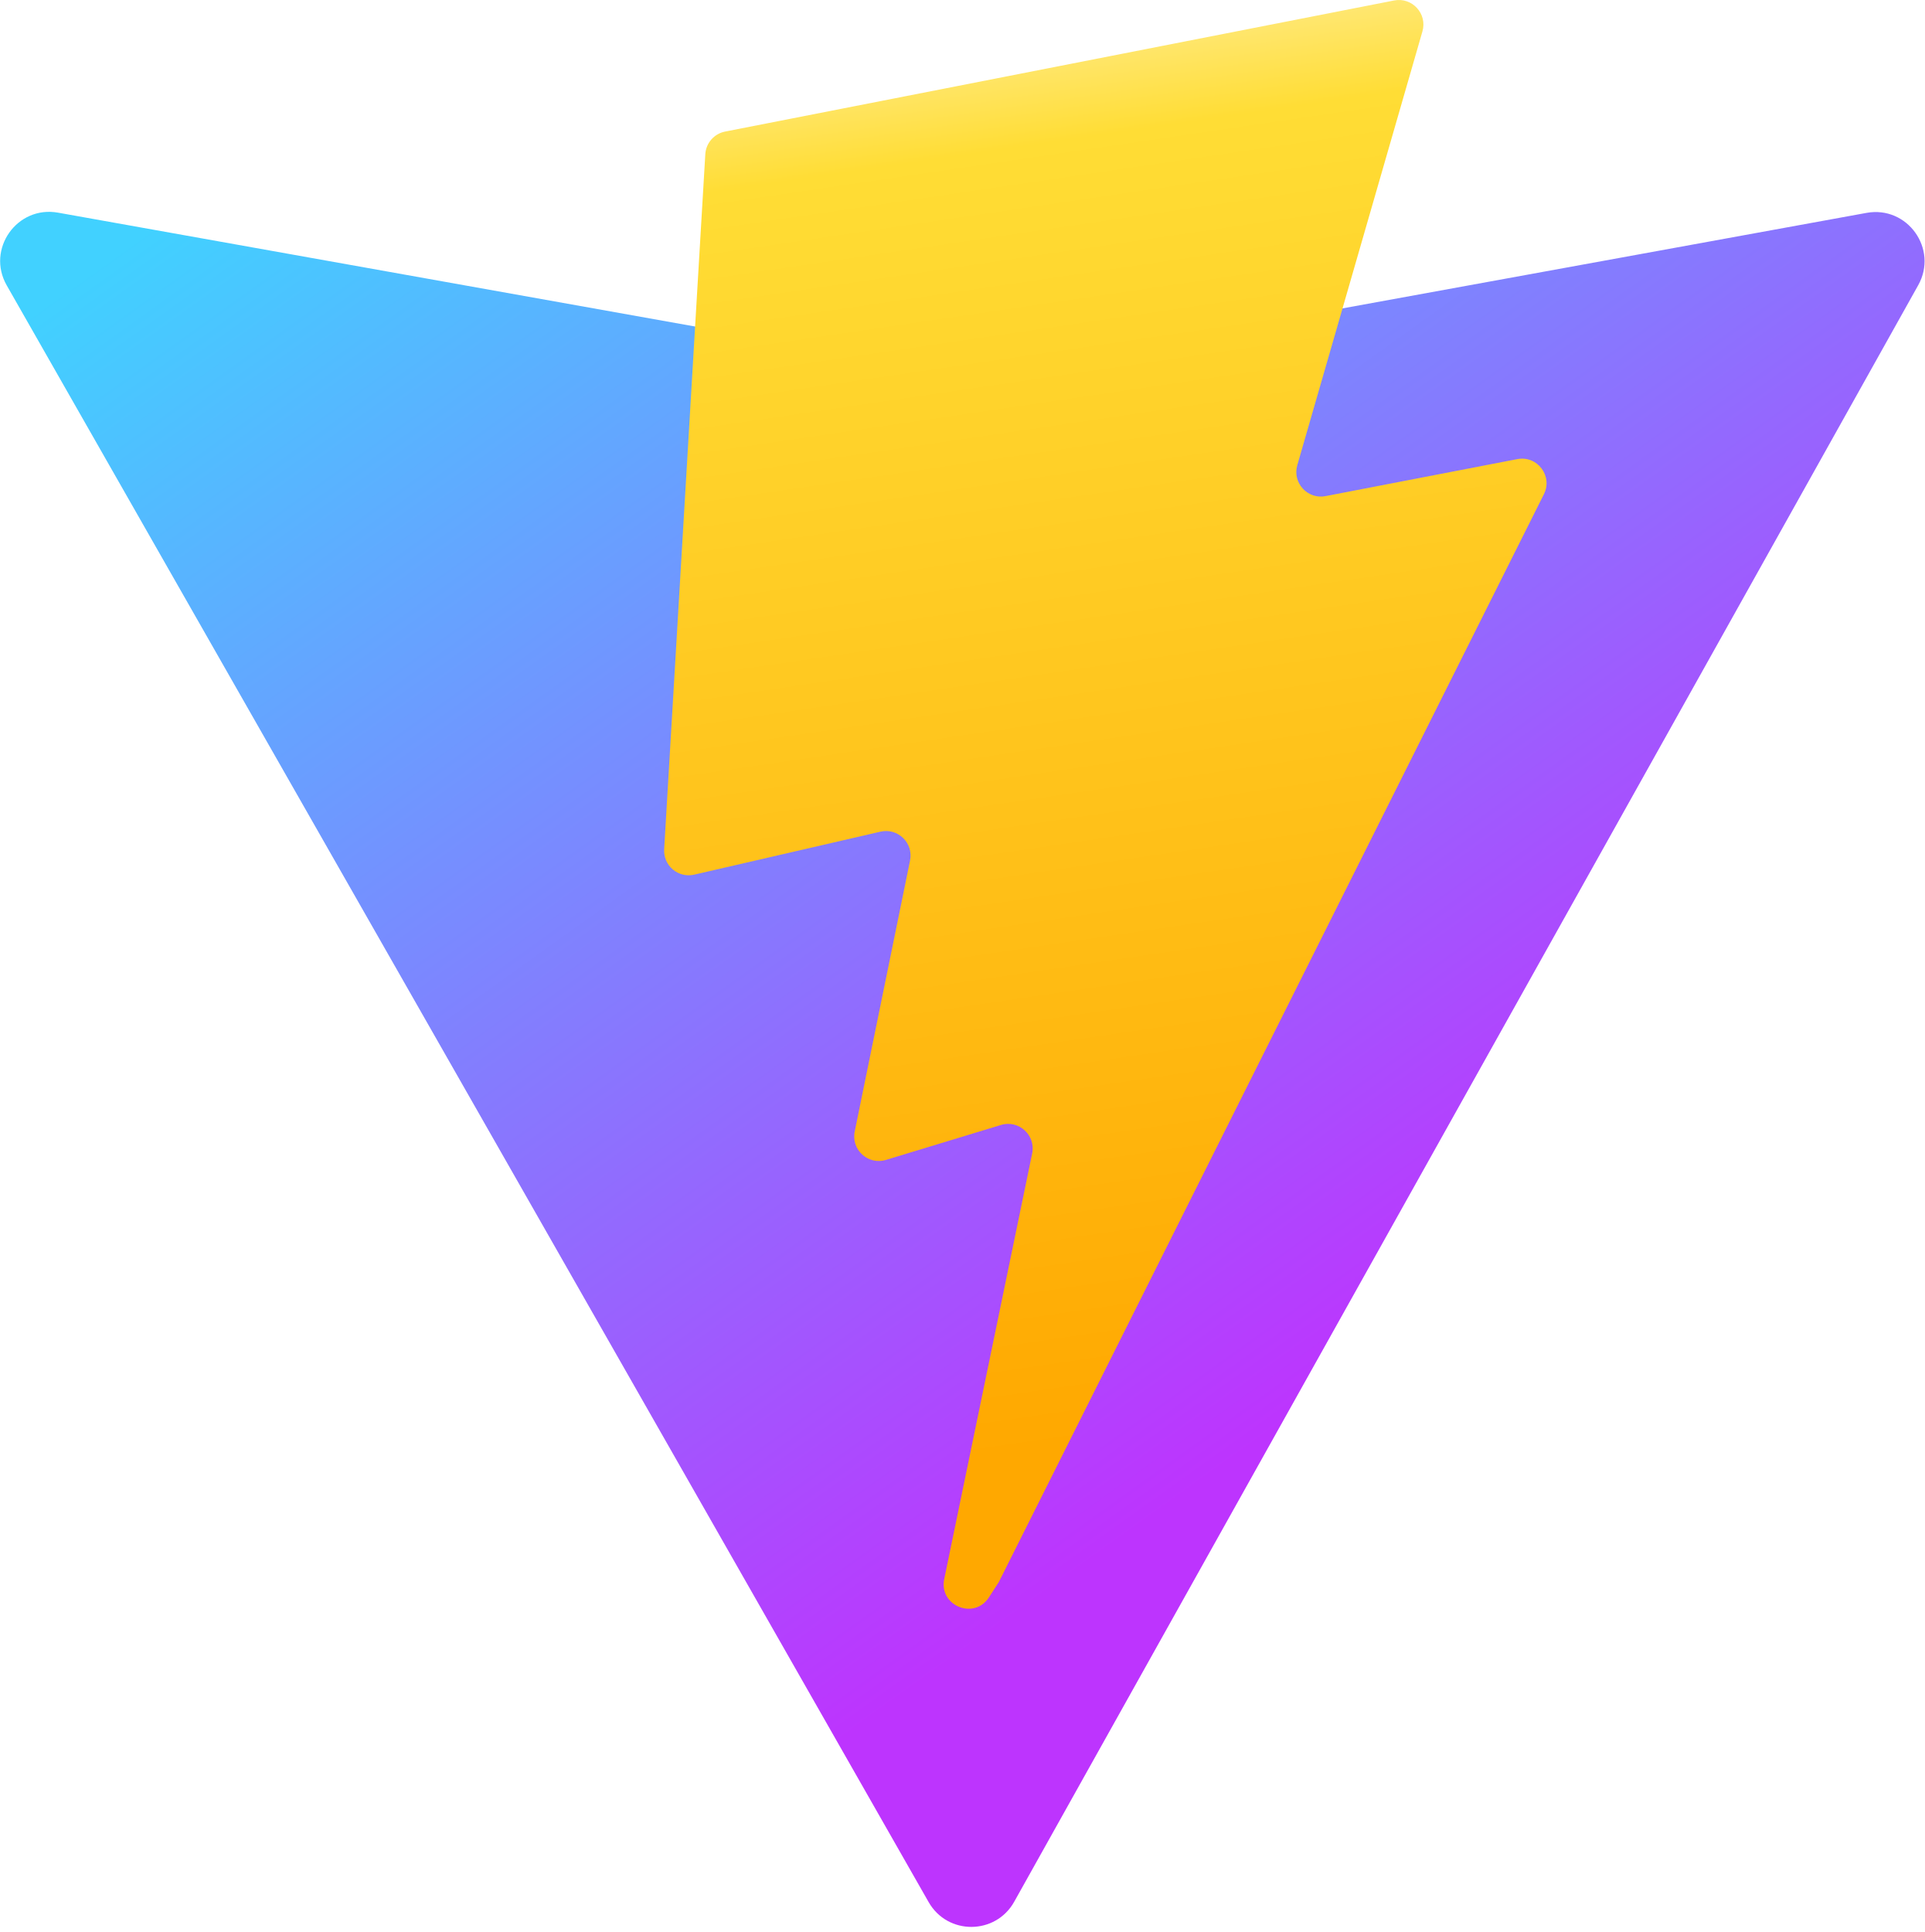
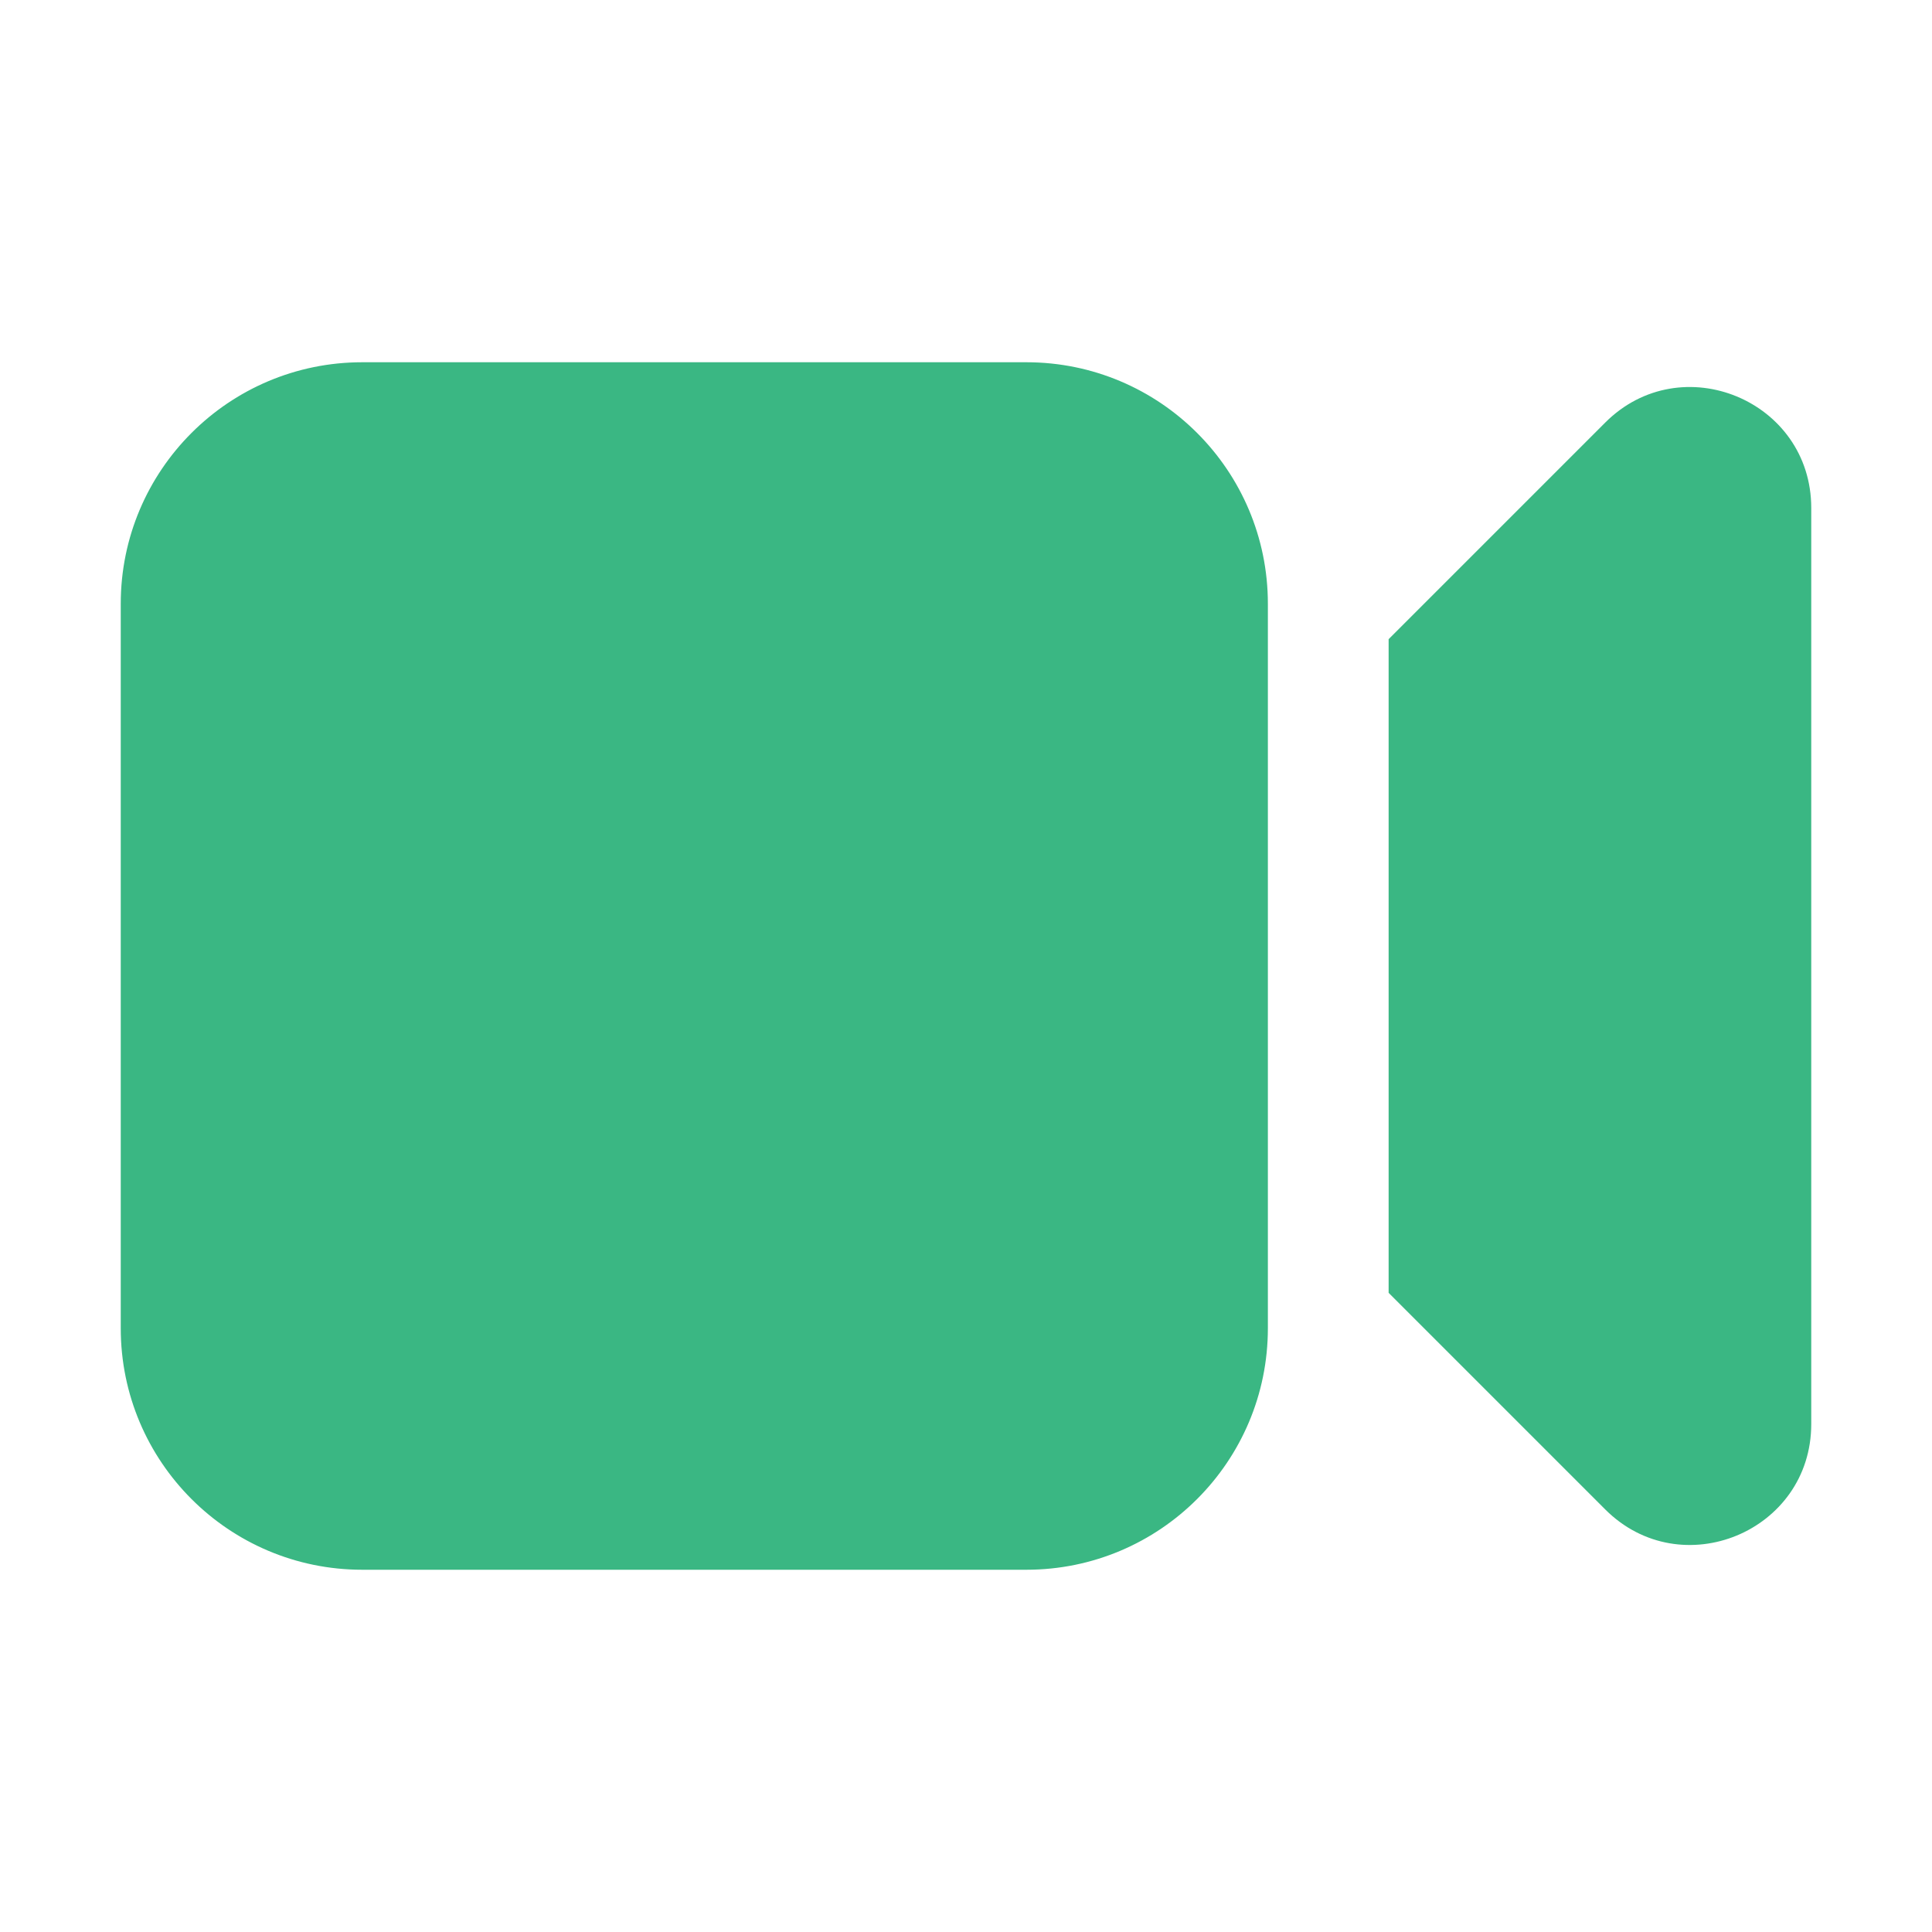
- <svg xmlns="http://www.w3.org/2000/svg" aria-hidden="true" role="img" class="iconify iconify--logos" width="31.88" height="32" preserveAspectRatio="xMidYMid meet" viewBox="0 0 256 257">
-   <defs>
-     <linearGradient id="IconifyId1813088fe1fbc01fb466" x1="-.828%" x2="57.636%" y1="7.652%" y2="78.411%">
-       <stop offset="0%" stop-color="#41D1FF" />
-       <stop offset="100%" stop-color="#BD34FE" />
-     </linearGradient>
-     <linearGradient id="IconifyId1813088fe1fbc01fb467" x1="43.376%" x2="50.316%" y1="2.242%" y2="89.03%">
-       <stop offset="0%" stop-color="#FFEA83" />
-       <stop offset="8.333%" stop-color="#FFDD35" />
-       <stop offset="100%" stop-color="#FFA800" />
-     </linearGradient>
-   </defs>
-   <path fill="url(#IconifyId1813088fe1fbc01fb466)" d="M255.153 37.938L134.897 252.976c-2.483 4.44-8.862 4.466-11.382.048L.875 37.958c-2.746-4.814 1.371-10.646 6.827-9.67l120.385 21.517a6.537 6.537 0 0 0 2.322-.004l117.867-21.483c5.438-.991 9.574 4.796 6.877 9.62Z" />
-   <path fill="url(#IconifyId1813088fe1fbc01fb467)" d="M185.432.063L96.44 17.501a3.268 3.268 0 0 0-2.634 3.014l-5.474 92.456a3.268 3.268 0 0 0 3.997 3.378l24.777-5.718c2.318-.535 4.413 1.507 3.936 3.838l-7.361 36.047c-.495 2.426 1.782 4.5 4.151 3.78l15.304-4.649c2.372-.72 4.652 1.36 4.15 3.788l-11.698 56.621c-.732 3.542 3.979 5.473 5.943 2.437l1.313-2.028l72.516-144.72c1.215-2.423-.88-5.186-3.54-4.672l-25.505 4.922c-2.396.462-4.435-1.77-3.759-4.114l16.646-57.705c.677-2.35-1.37-4.583-3.769-4.113Z" />
+ <svg xmlns="http://www.w3.org/2000/svg" viewBox="0 0 24 24" fill="#3ab783" class="w-6 h-6">
+   <path d="M4.5 4.5a3 3 0 00-3 3v9a3 3 0 003 3h8.25a3 3 0 003-3v-9a3 3 0 00-3-3H4.5zM19.94 18.75l-2.69-2.69V7.94l2.69-2.69c.944-.945 2.56-.276 2.56 1.06v11.38c0 1.336-1.616 2.005-2.56 1.06z" />
</svg>
